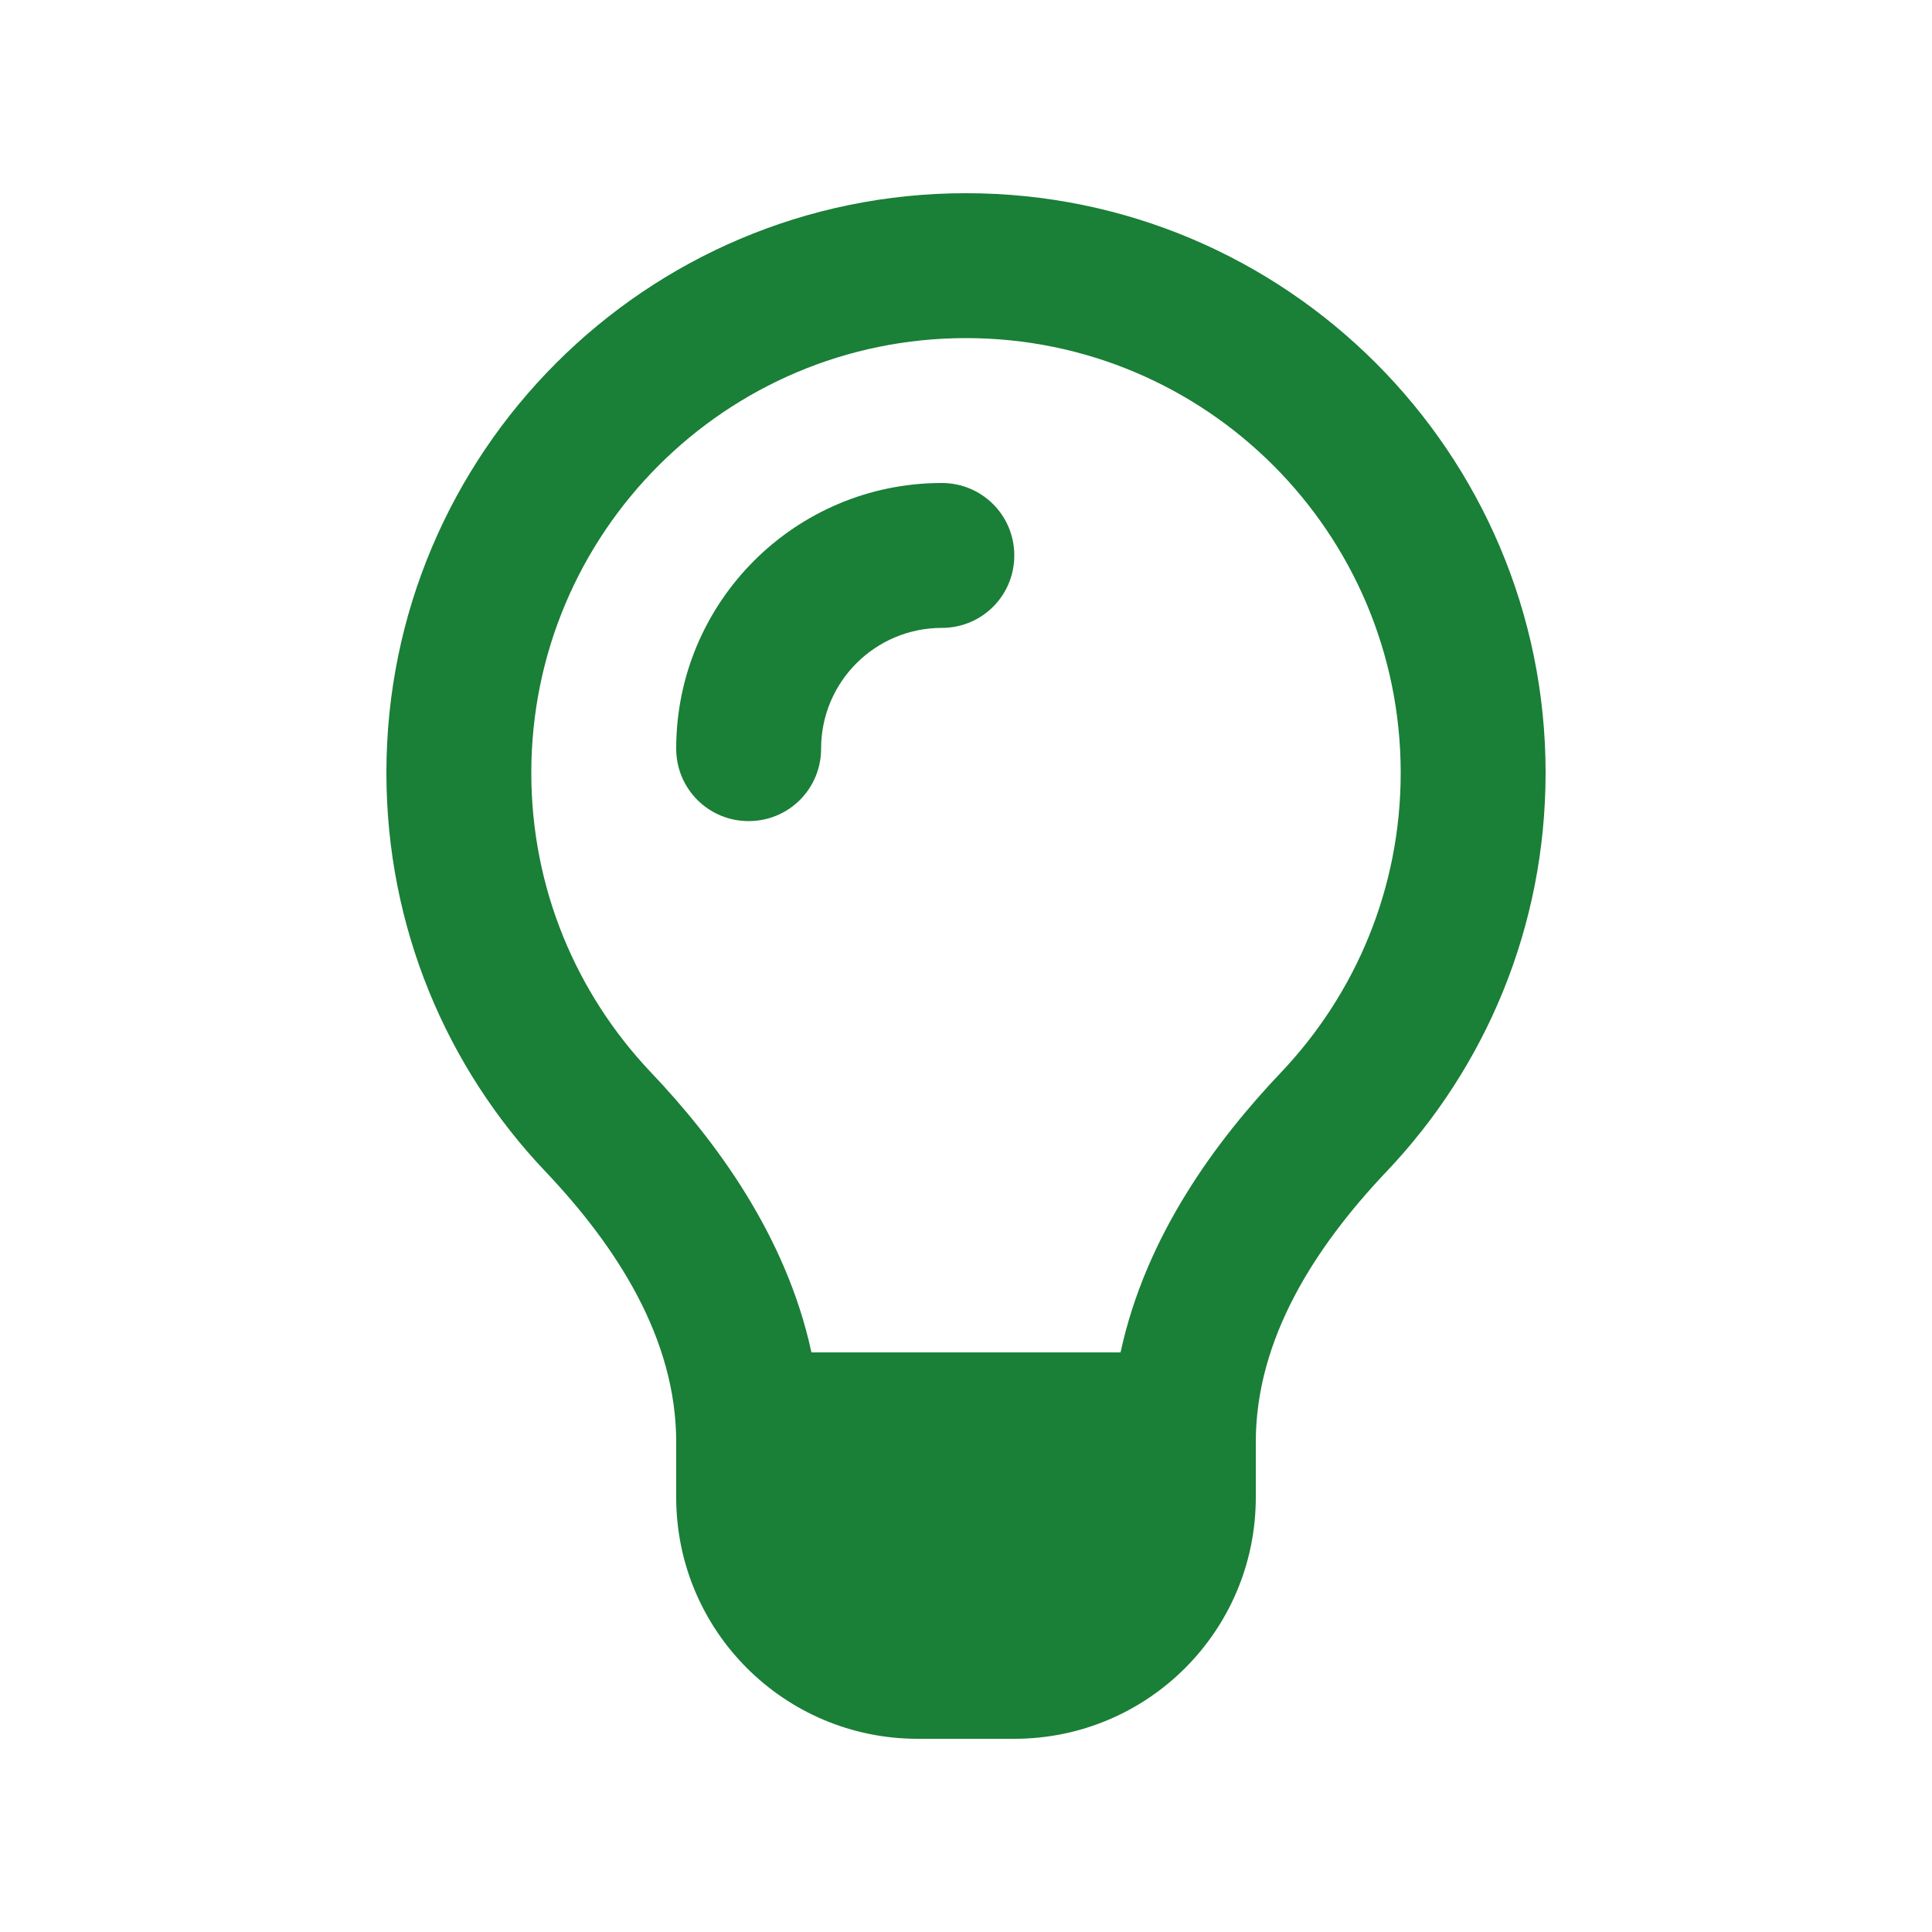
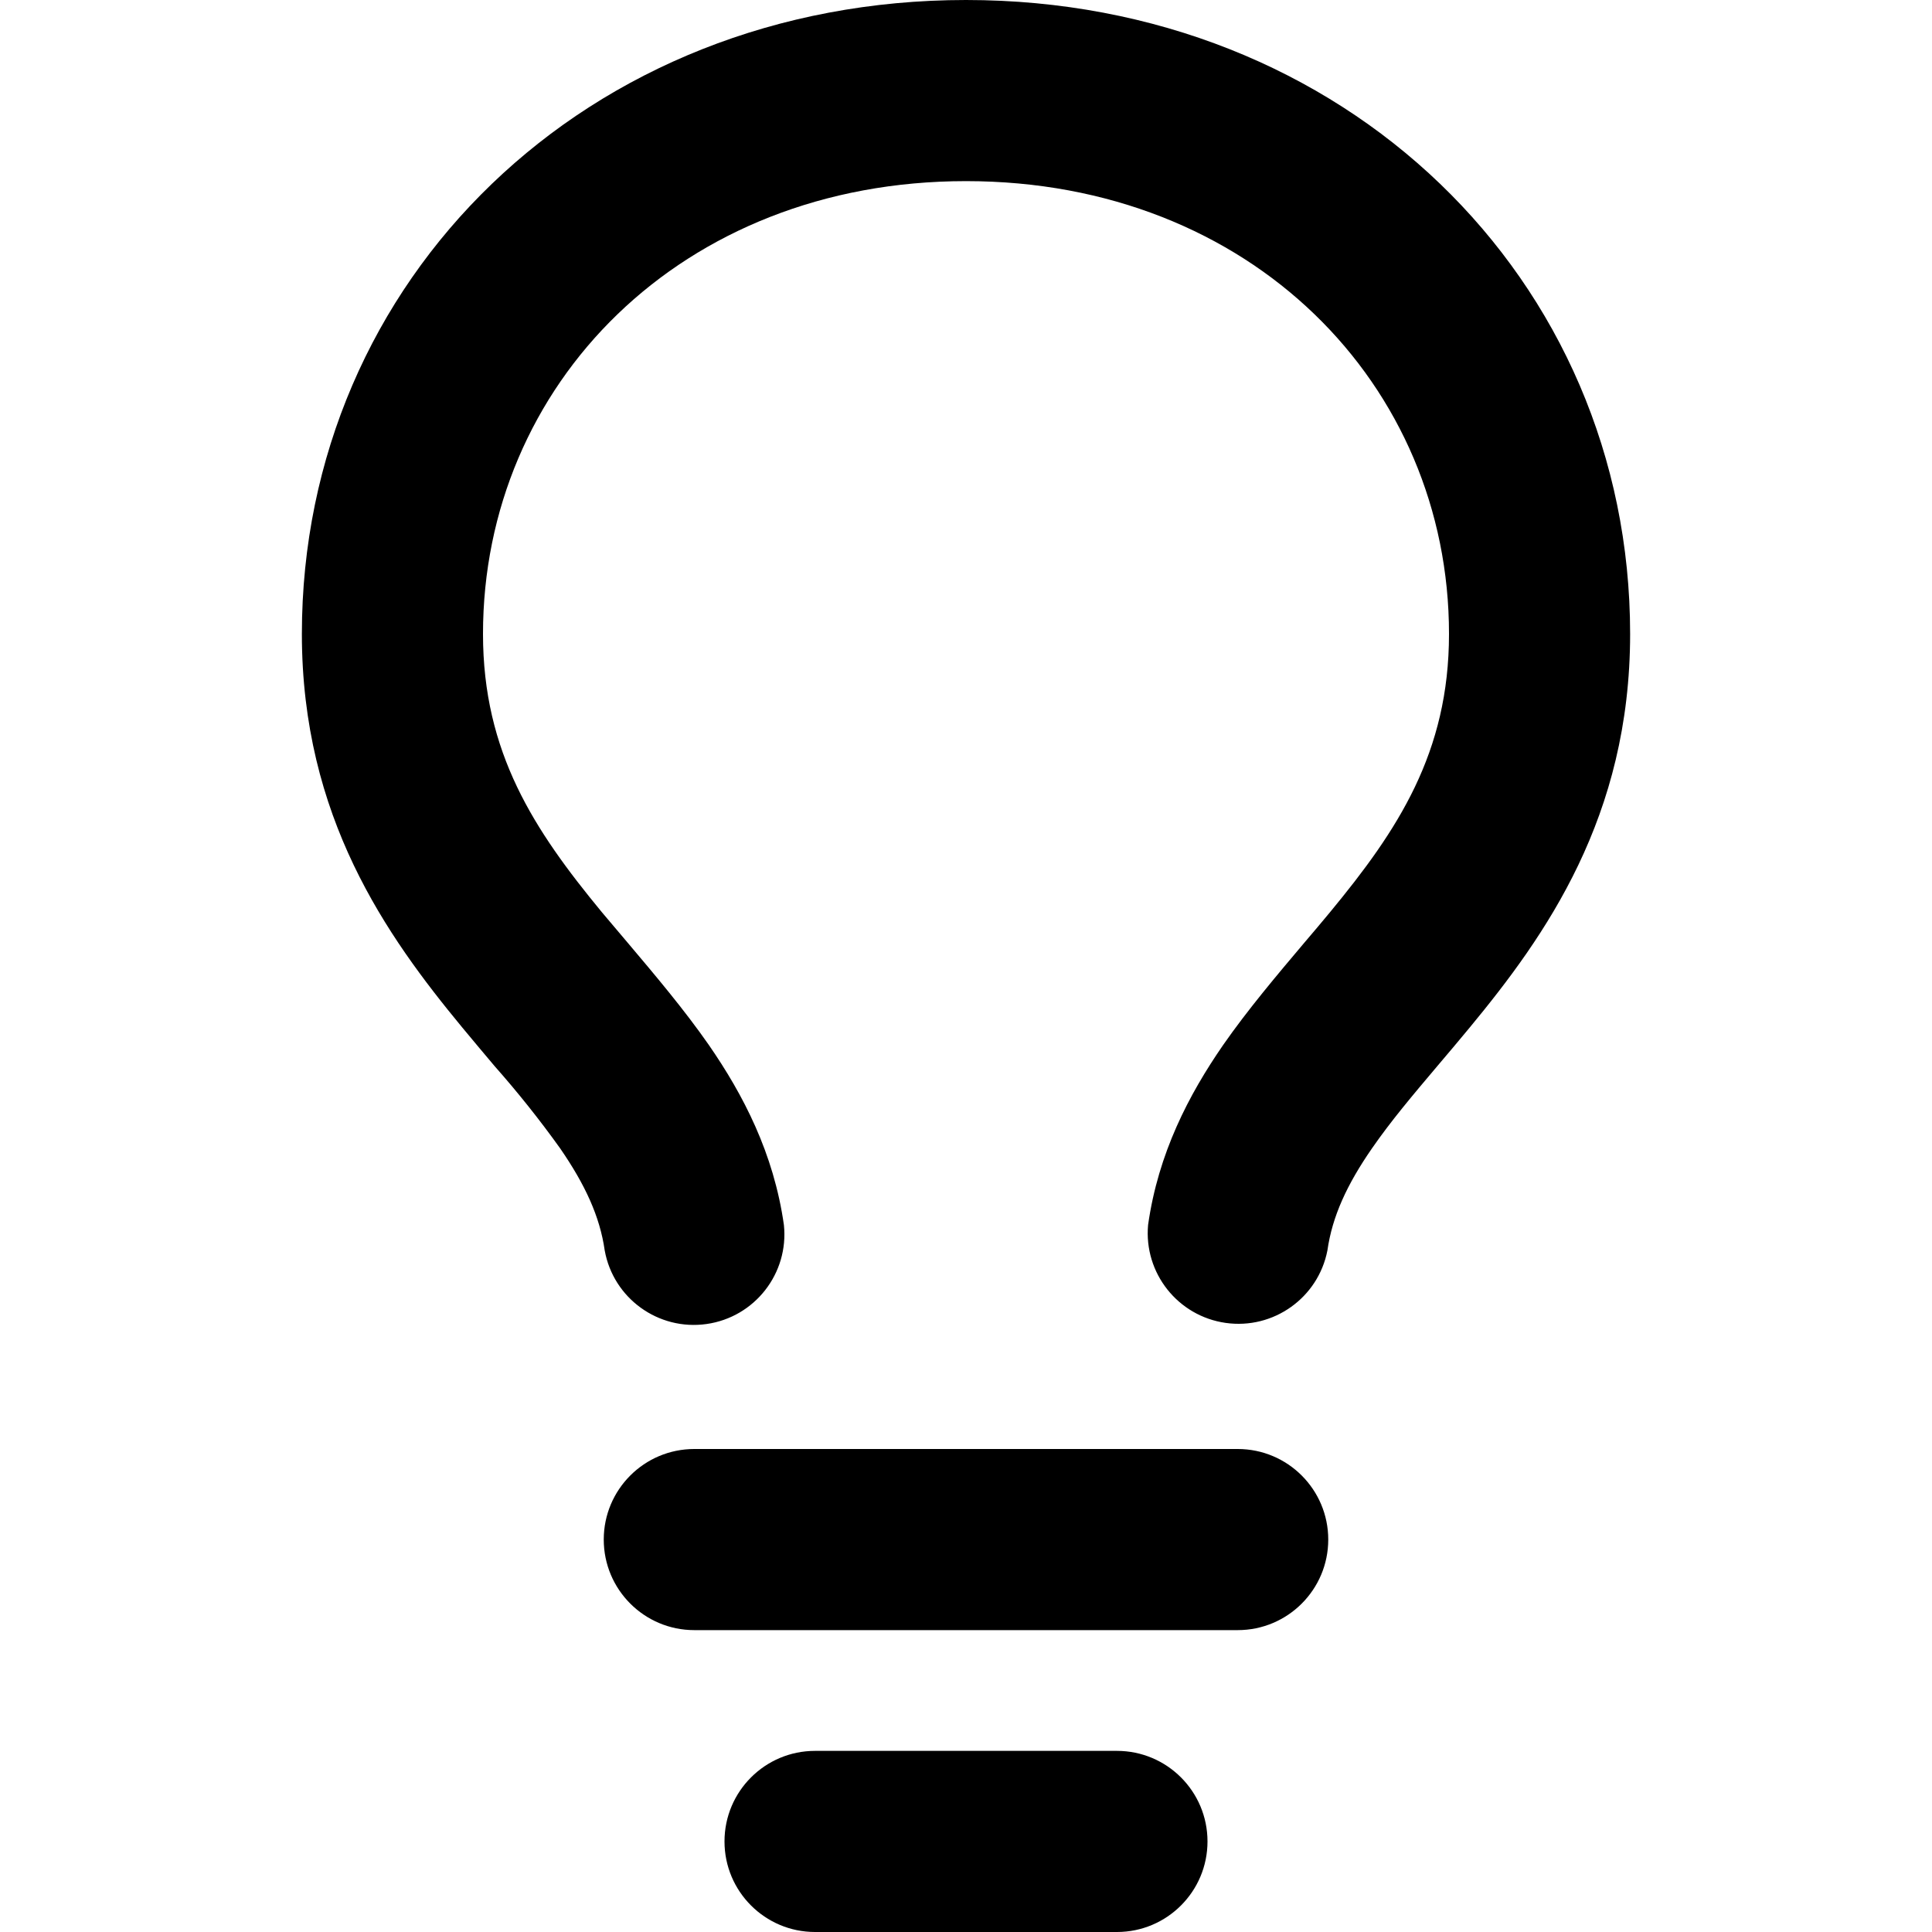
- <svg xmlns="http://www.w3.org/2000/svg" viewBox="0 0 640 640" fill="#1a7f37">
-   <path d="M424.5 355.1C449 329.2 464 294.4 464 256C464 176.5 399.5 112 320 112C240.5 112 176 176.5 176 256C176 294.4 191 329.2 215.5 355.1C236.8 377.5 260.4 409.1 268.8 448L371.2 448C379.6 409 403.2 377.5 424.5 355.1zM459.3 388.1C435.7 413 416 443.4 416 477.7L416 496C416 540.2 380.2 576 336 576L304 576C259.8 576 224 540.2 224 496L224 477.7C224 443.4 204.3 413 180.7 388.1C148 353.7 128 307.2 128 256C128 150 214 64 320 64C426 64 512 150 512 256C512 307.2 492 353.7 459.3 388.1zM272 248C272 261.3 261.3 272 248 272C234.7 272 224 261.3 224 248C224 199.4 263.4 160 312 160C325.3 160 336 170.7 336 184C336 197.3 325.3 208 312 208C289.9 208 272 225.9 272 248z" />
+ <svg xmlns="http://www.w3.org/2000/svg" viewBox="0 0 16 16" width="16" height="16">
+   <path d="M8 1.5c-2.363 0-4 1.69-4 3.75 0 .984.424 1.625.984 2.304l.214.253c.223.264.47.556.673.848.284.411.537.896.621 1.49a.75.75 0 0 1-1.484.211c-.04-.282-.163-.547-.37-.847a8.456 8.456 0 0 0-.542-.68c-.084-.1-.173-.205-.268-.32C3.201 7.75 2.5 6.766 2.5 5.25 2.5 2.31 4.863 0 8 0s5.5 2.31 5.5 5.25c0 1.516-.701 2.5-1.328 3.259-.095.115-.184.22-.268.319-.207.245-.383.453-.541.681-.208.3-.33.565-.37.847a.751.751 0 0 1-1.485-.212c.084-.593.337-1.078.621-1.489.203-.292.45-.584.673-.848.075-.088.147-.173.213-.253.561-.679.985-1.32.985-2.304 0-2.06-1.637-3.75-4-3.75ZM5.75 12h4.5a.75.75 0 0 1 0 1.5h-4.5a.75.75 0 0 1 0-1.5ZM6 15.25a.75.75 0 0 1 .75-.75h2.5a.75.75 0 0 1 0 1.5h-2.5a.75.75 0 0 1-.75-.75Z" />
</svg>
